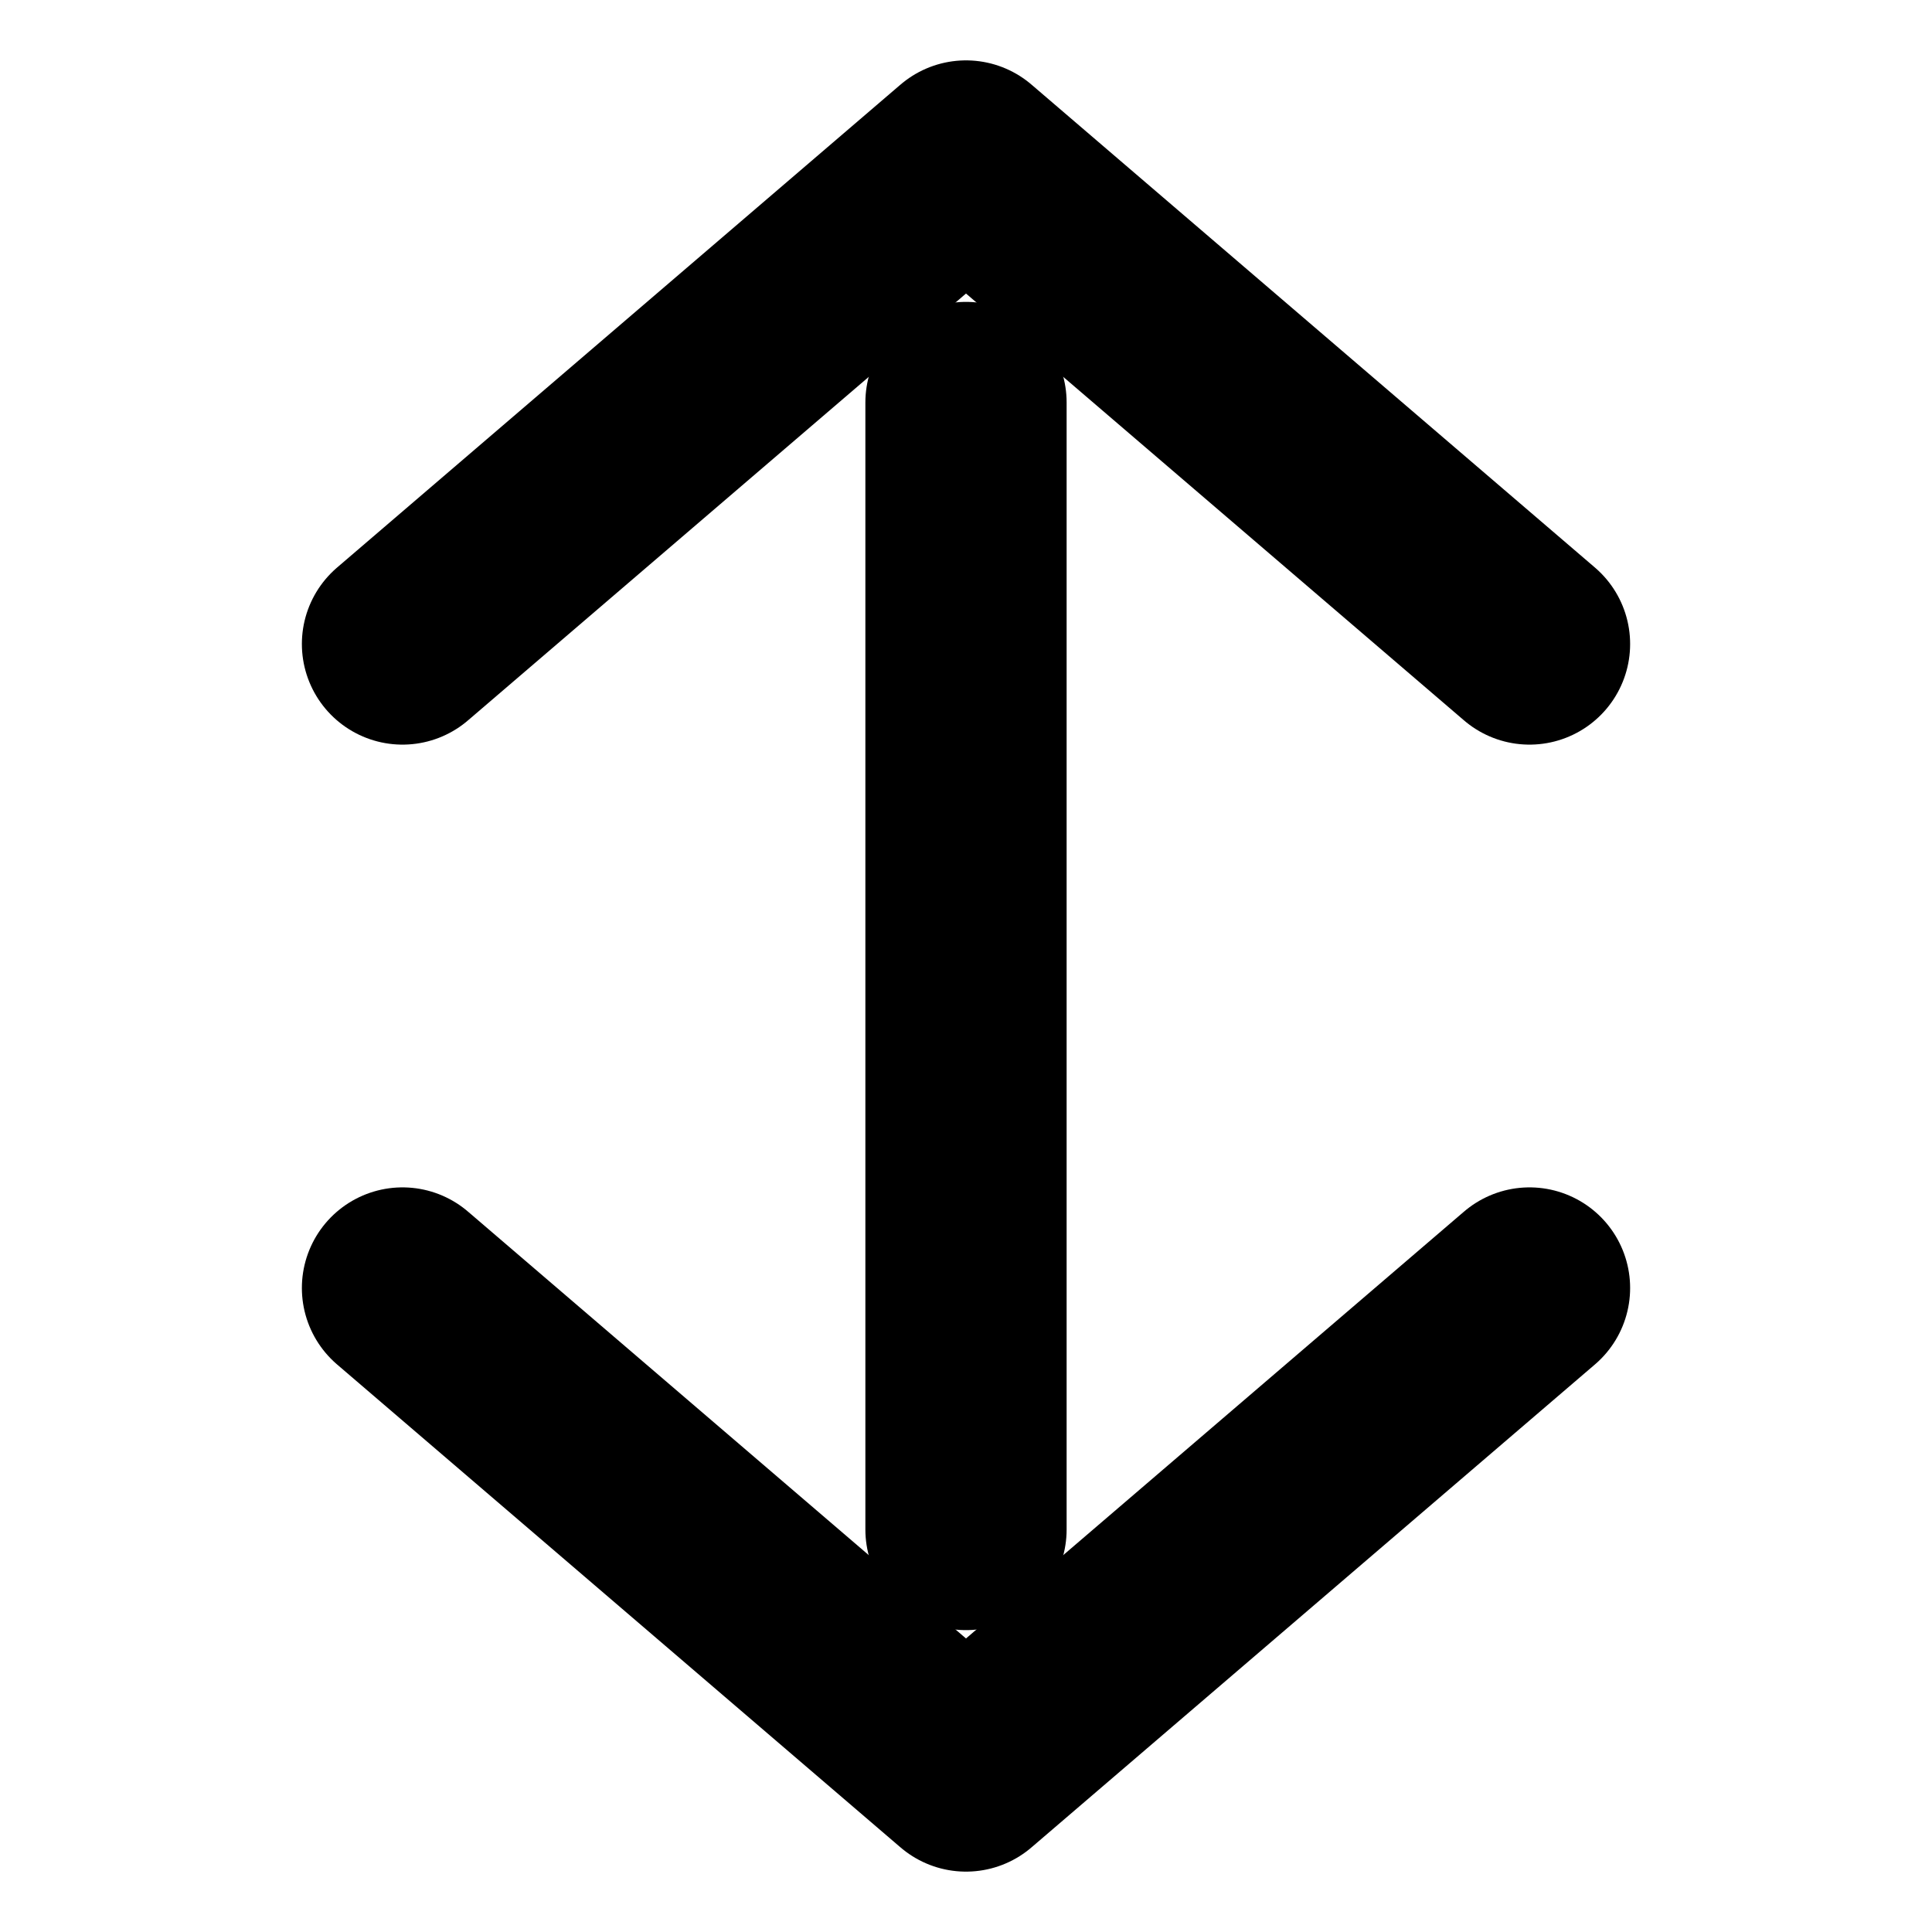
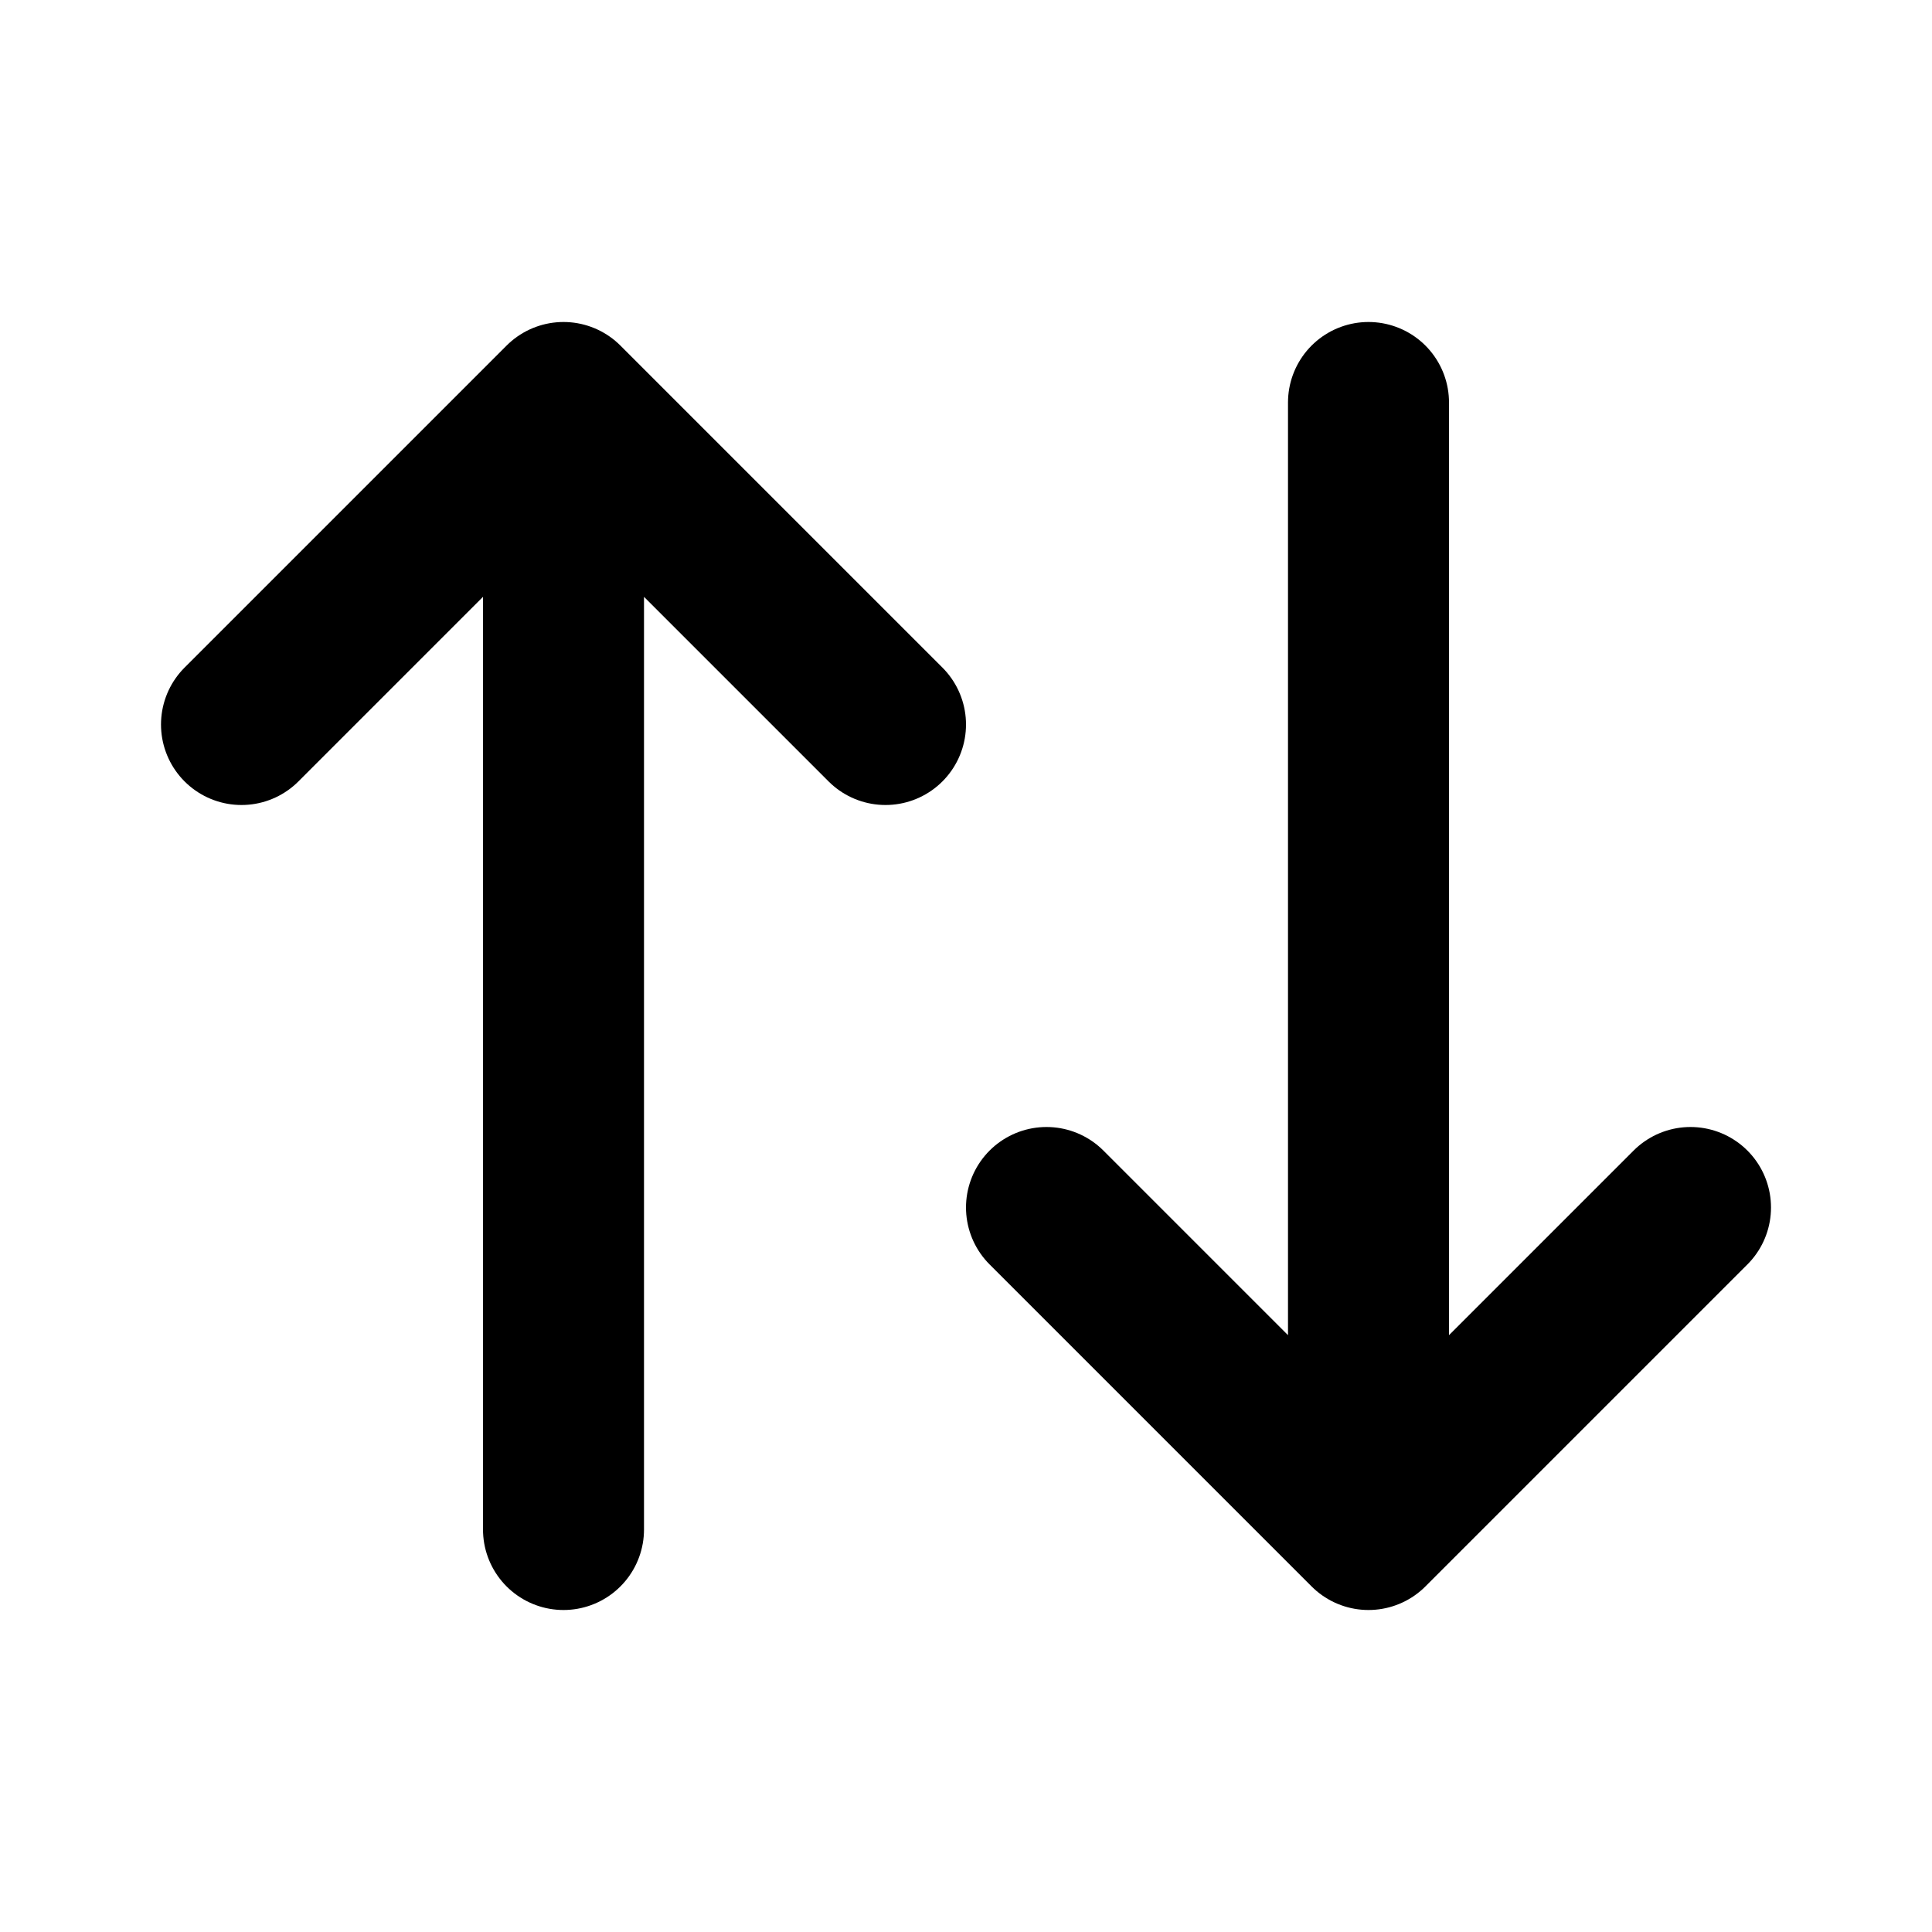
- <svg xmlns="http://www.w3.org/2000/svg" width="16" height="16" viewBox="0 0 24 24" fill="none" stroke="currentColor" stroke-width="2.5" stroke-linecap="round" stroke-linejoin="round">
-   <line x1="12" y1="5" x2="12" y2="19" />
-   <polyline points="19 8 12 2 5 8" />
-   <polyline points="5 16 12 22 19 16" />
+ <svg xmlns="http://www.w3.org/2000/svg" viewBox="0 0 24 24">
+   <g fill="none" stroke="currentColor" stroke-width="2" stroke-linecap="round" stroke-linejoin="round">
+     <path d="M3 9l4-4l4 4M7 5v14" />
+     <path d="M21 15l-4 4l-4-4m4 4V5" />
+   </g>
</svg>
